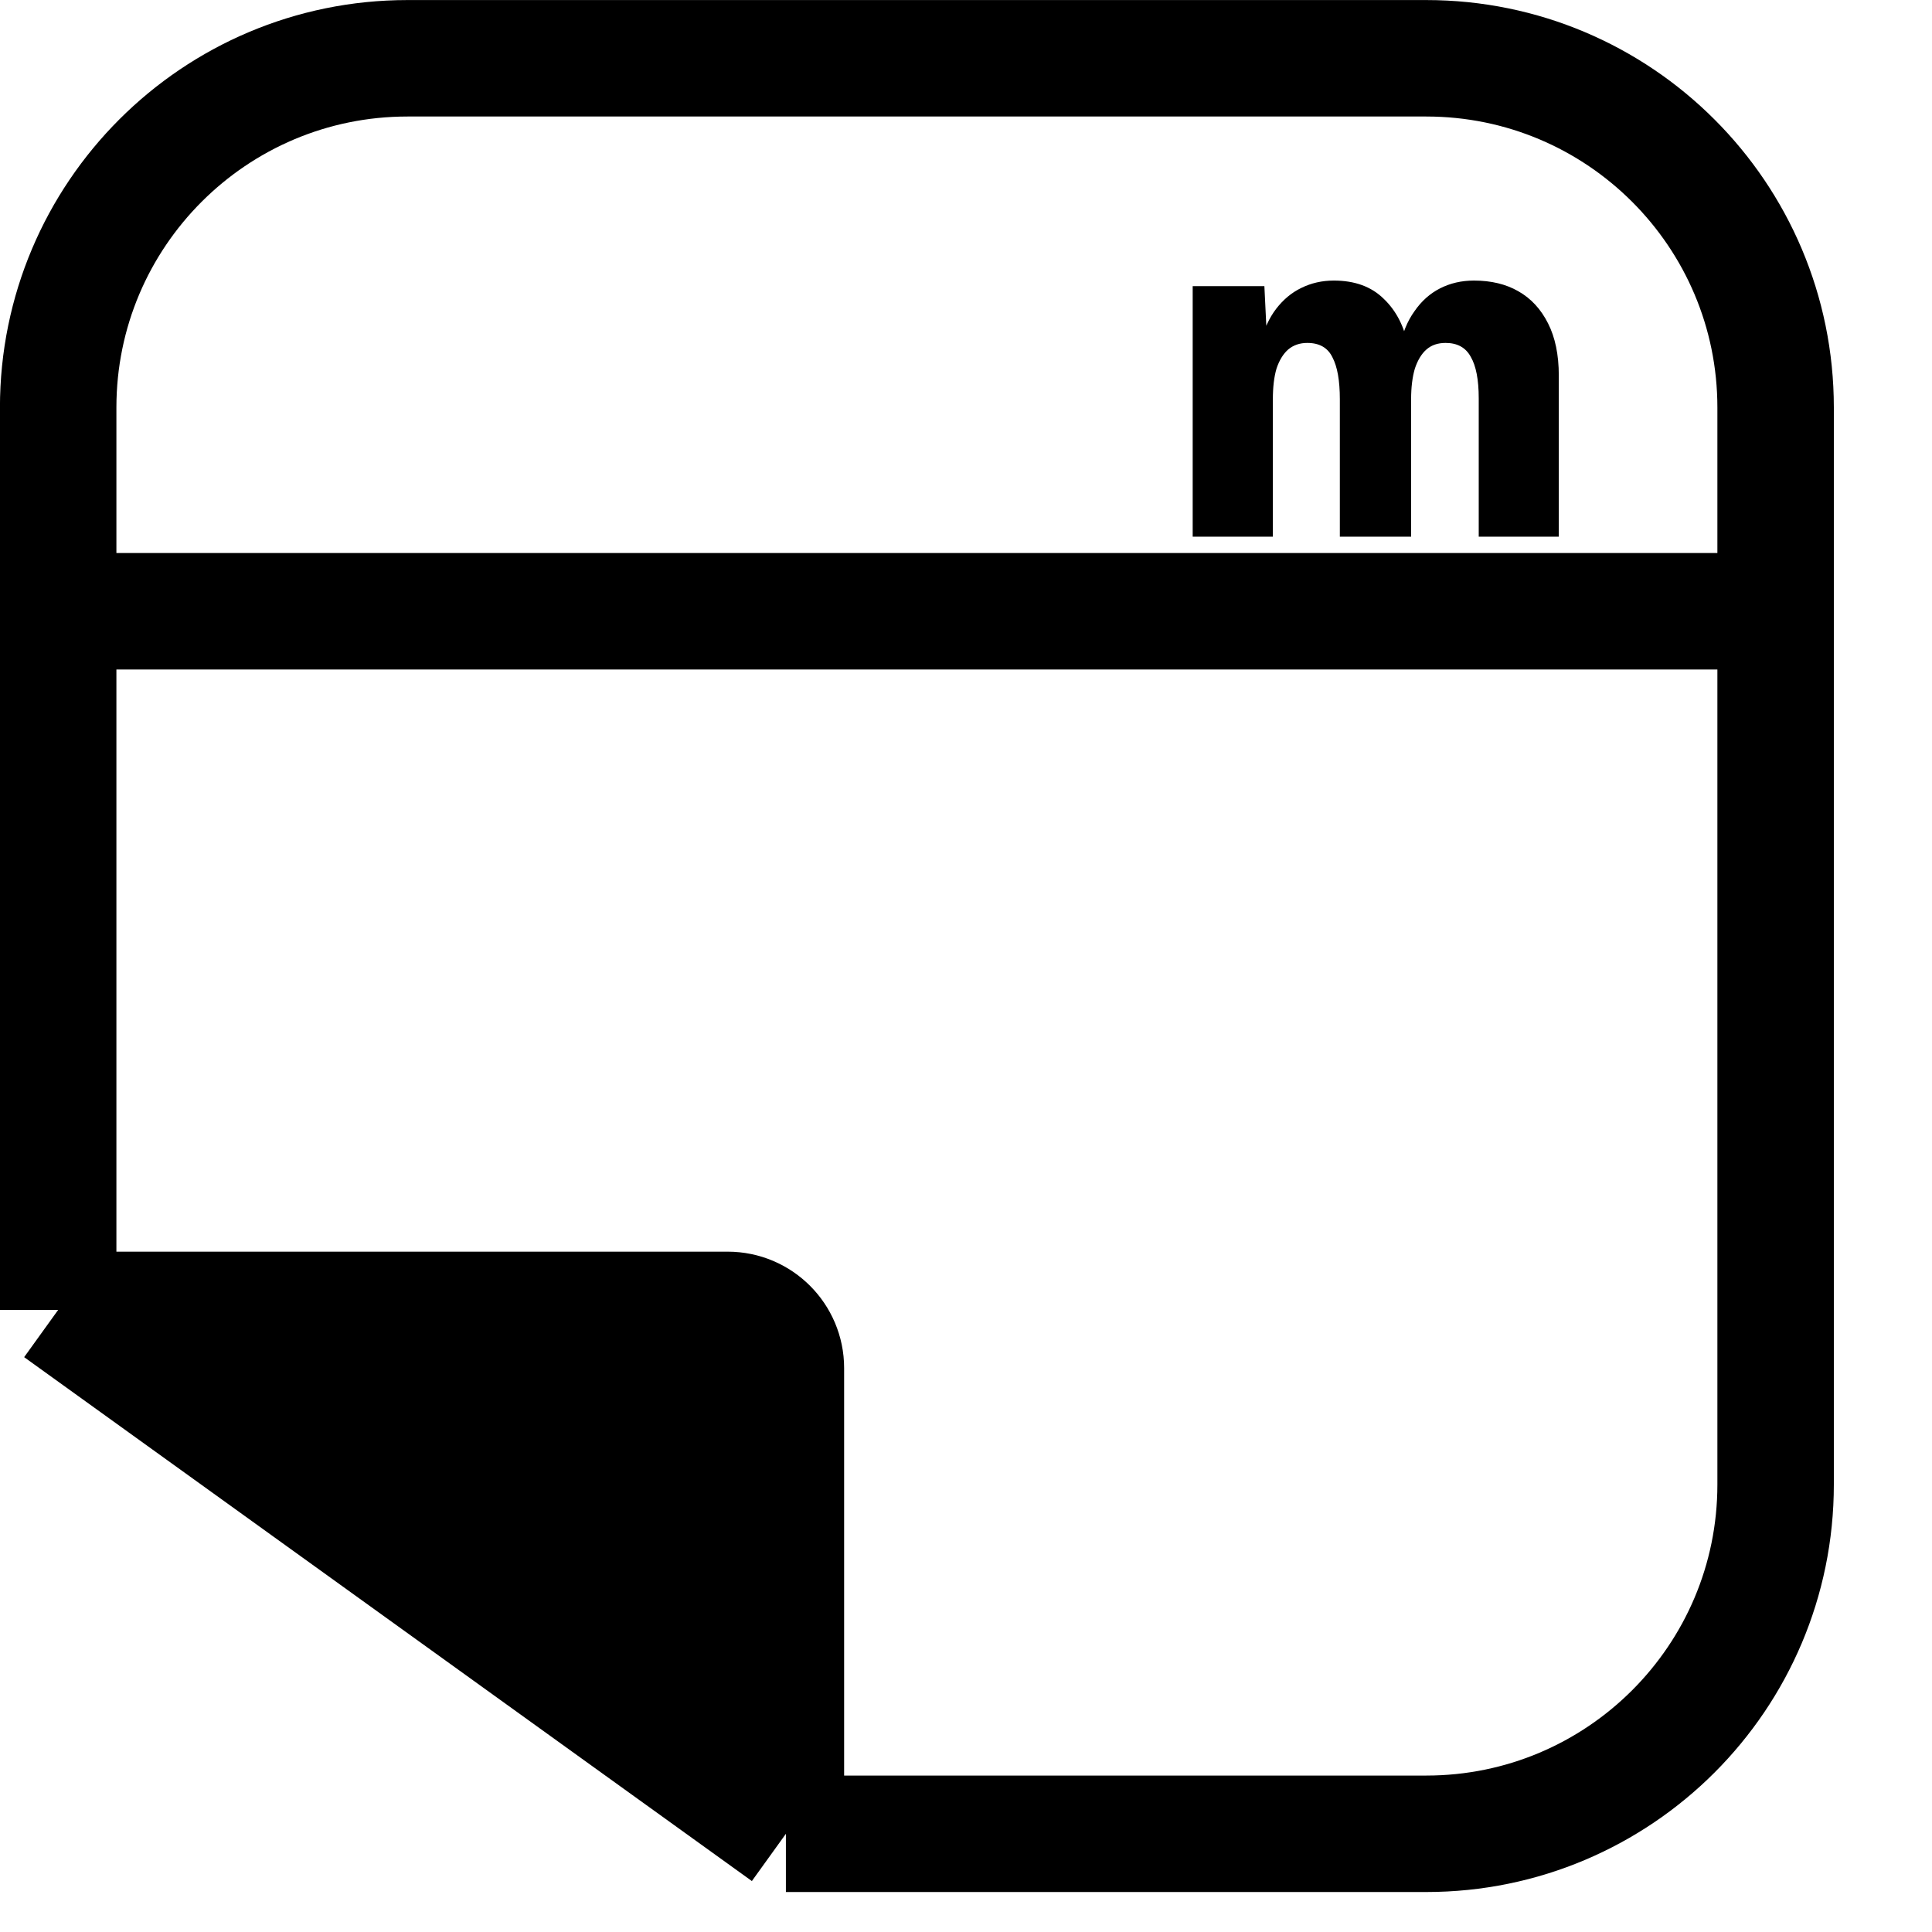
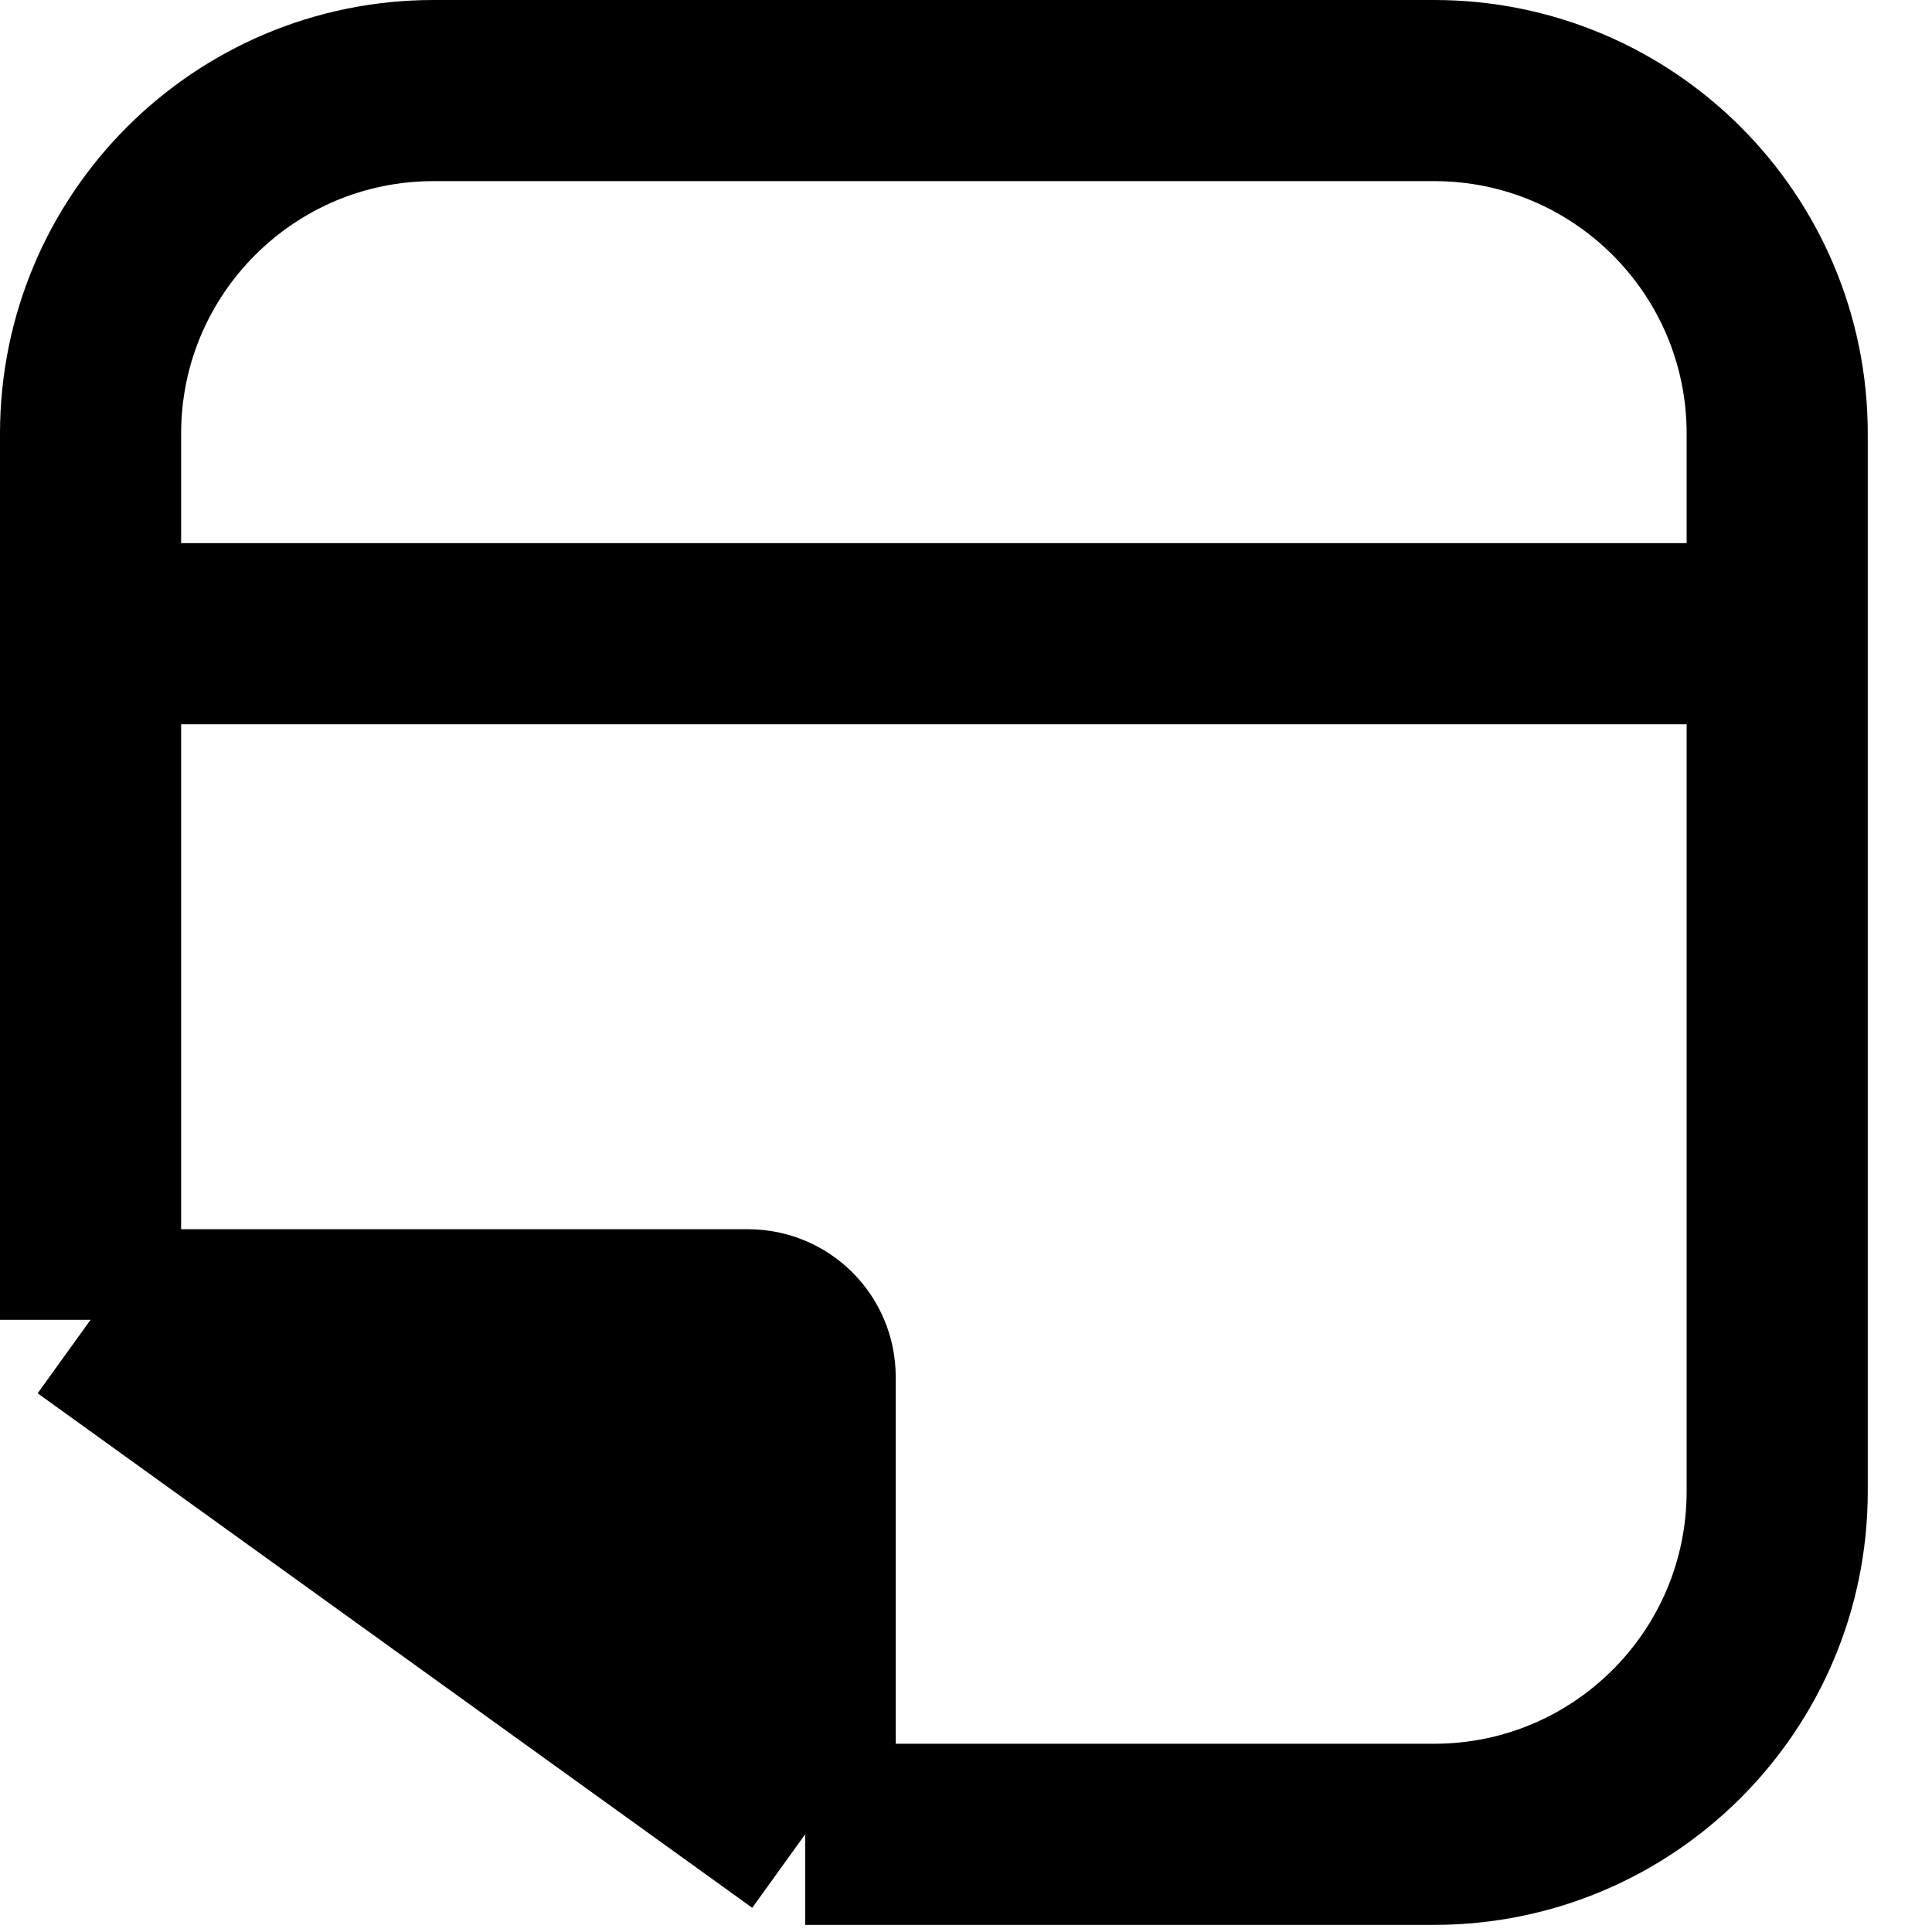
- <svg xmlns="http://www.w3.org/2000/svg" width="18" height="18" viewBox="0 0 18 18" fill="none">
-   <path d="M0.542 12.204L7.322 17.085V12.746C7.322 12.447 7.079 12.204 6.78 12.204H0.542Z" fill="black" />
-   <path d="M7.322 17.085L0.542 12.204M7.322 17.085V12.746C7.322 12.447 7.079 12.204 6.78 12.204H0.542M7.322 17.085H13.288C15.085 17.085 16.543 15.628 16.543 13.831V5.695M0.542 12.204V5.695M0.542 5.695V3.797C0.542 2 1.999 0.543 3.797 0.543H13.288C15.085 0.543 16.543 2 16.543 3.797V5.695M0.542 5.695H16.543" stroke="black" stroke-width="1.085" />
-   <path d="M11.112 5V2.666H11.78L11.807 3.221L11.746 3.186C11.778 3.065 11.825 2.962 11.889 2.878C11.956 2.791 12.034 2.726 12.123 2.683C12.216 2.637 12.317 2.614 12.427 2.614C12.621 2.614 12.776 2.67 12.891 2.783C13.01 2.896 13.087 3.047 13.121 3.238L13.039 3.243C13.065 3.107 13.111 2.993 13.178 2.9C13.244 2.804 13.324 2.734 13.416 2.687C13.512 2.638 13.617 2.614 13.733 2.614C13.892 2.614 14.03 2.647 14.145 2.713C14.264 2.78 14.356 2.88 14.423 3.013C14.489 3.143 14.523 3.305 14.523 3.499V5H13.777V3.711C13.777 3.538 13.752 3.409 13.703 3.325C13.656 3.238 13.578 3.195 13.468 3.195C13.396 3.195 13.337 3.215 13.29 3.256C13.244 3.296 13.208 3.356 13.182 3.434C13.159 3.512 13.147 3.607 13.147 3.72V5H12.483V3.72C12.483 3.546 12.46 3.416 12.414 3.329C12.371 3.24 12.293 3.195 12.18 3.195C12.11 3.195 12.051 3.215 12.002 3.256C11.956 3.296 11.919 3.356 11.893 3.434C11.87 3.512 11.859 3.607 11.859 3.72V5H11.112Z" fill="black" />
+ <svg xmlns="http://www.w3.org/2000/svg" width="16" height="16" viewBox="0 0 16 16" fill="none">
+   <path d="M0.75 10.93L6.668 15.191V11.403C6.668 11.142 6.457 10.93 6.195 10.93H0.75Z" fill="black" />
+   <path d="M6.668 15.191L0.75 10.93M6.668 15.191V11.403C6.668 11.142 6.457 10.93 6.195 10.93H0.75M6.668 15.191H11.877C13.446 15.191 14.718 13.919 14.718 12.35V5.248M0.75 10.93V5.248M0.75 5.248V3.591C0.75 2.022 2.022 0.75 3.591 0.75H11.877C13.446 0.75 14.718 2.022 14.718 3.591V5.248M0.75 5.248H14.718" stroke="black" stroke-width="1.5" />
</svg>
